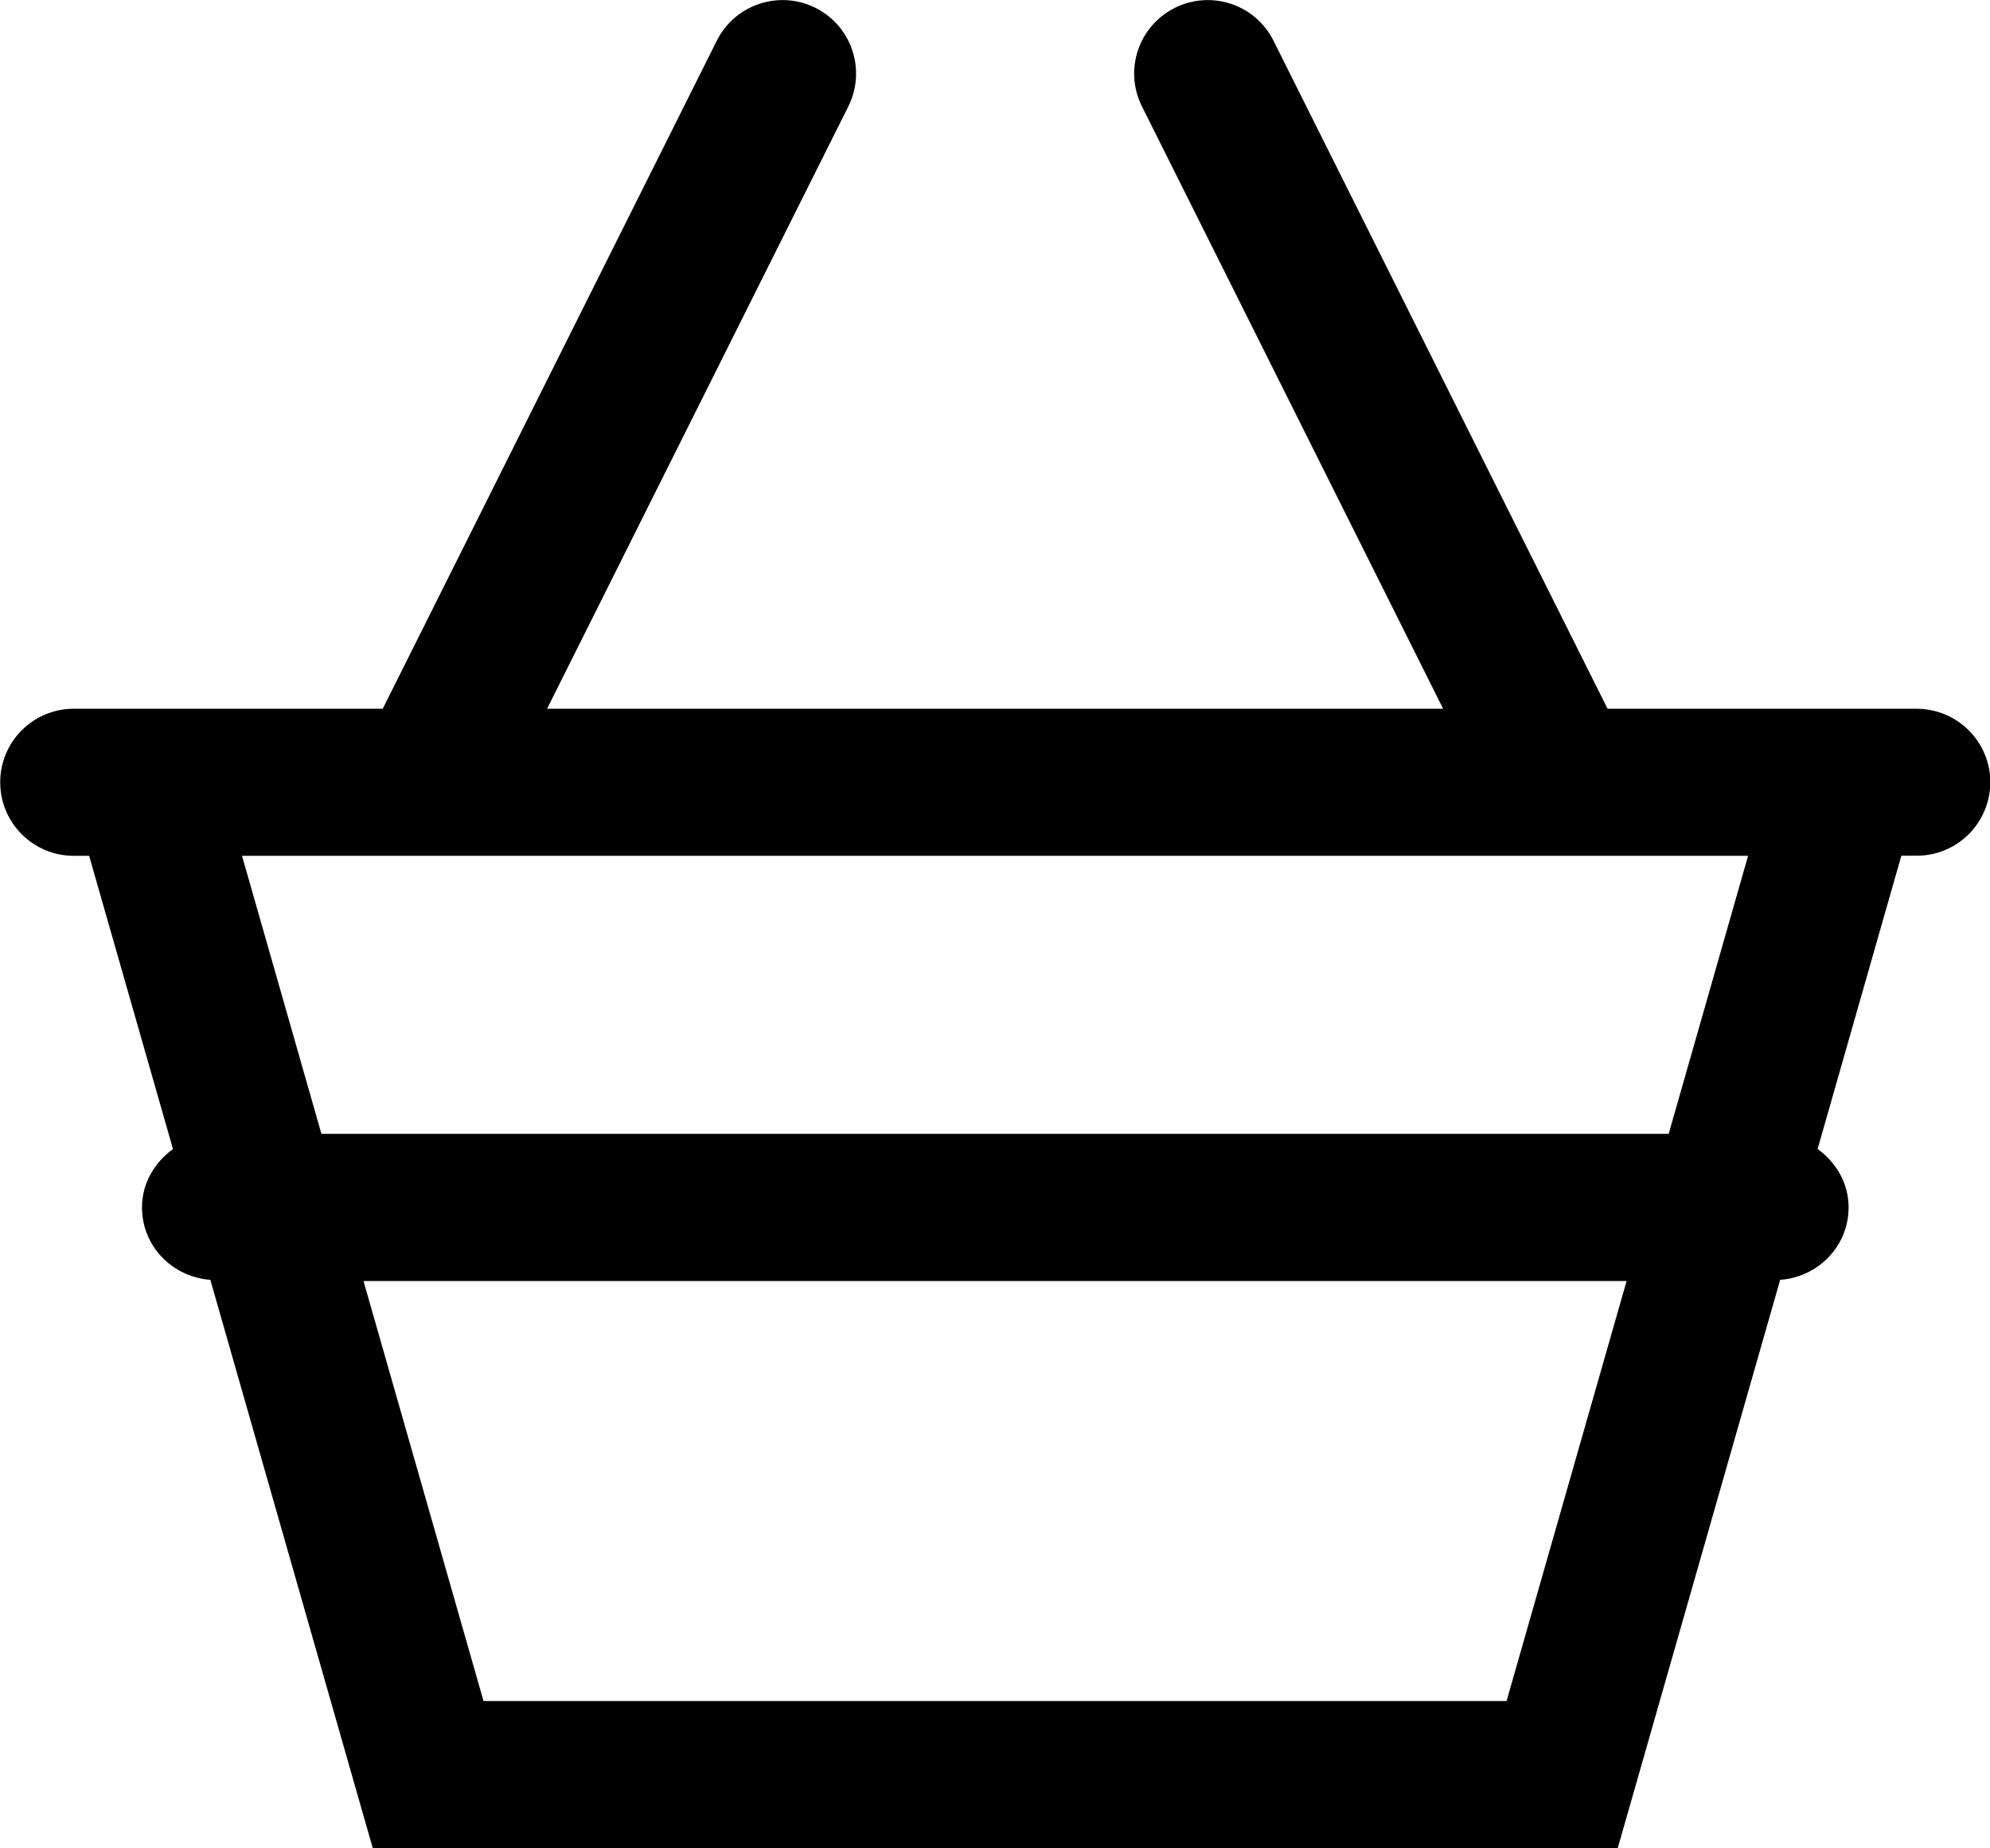
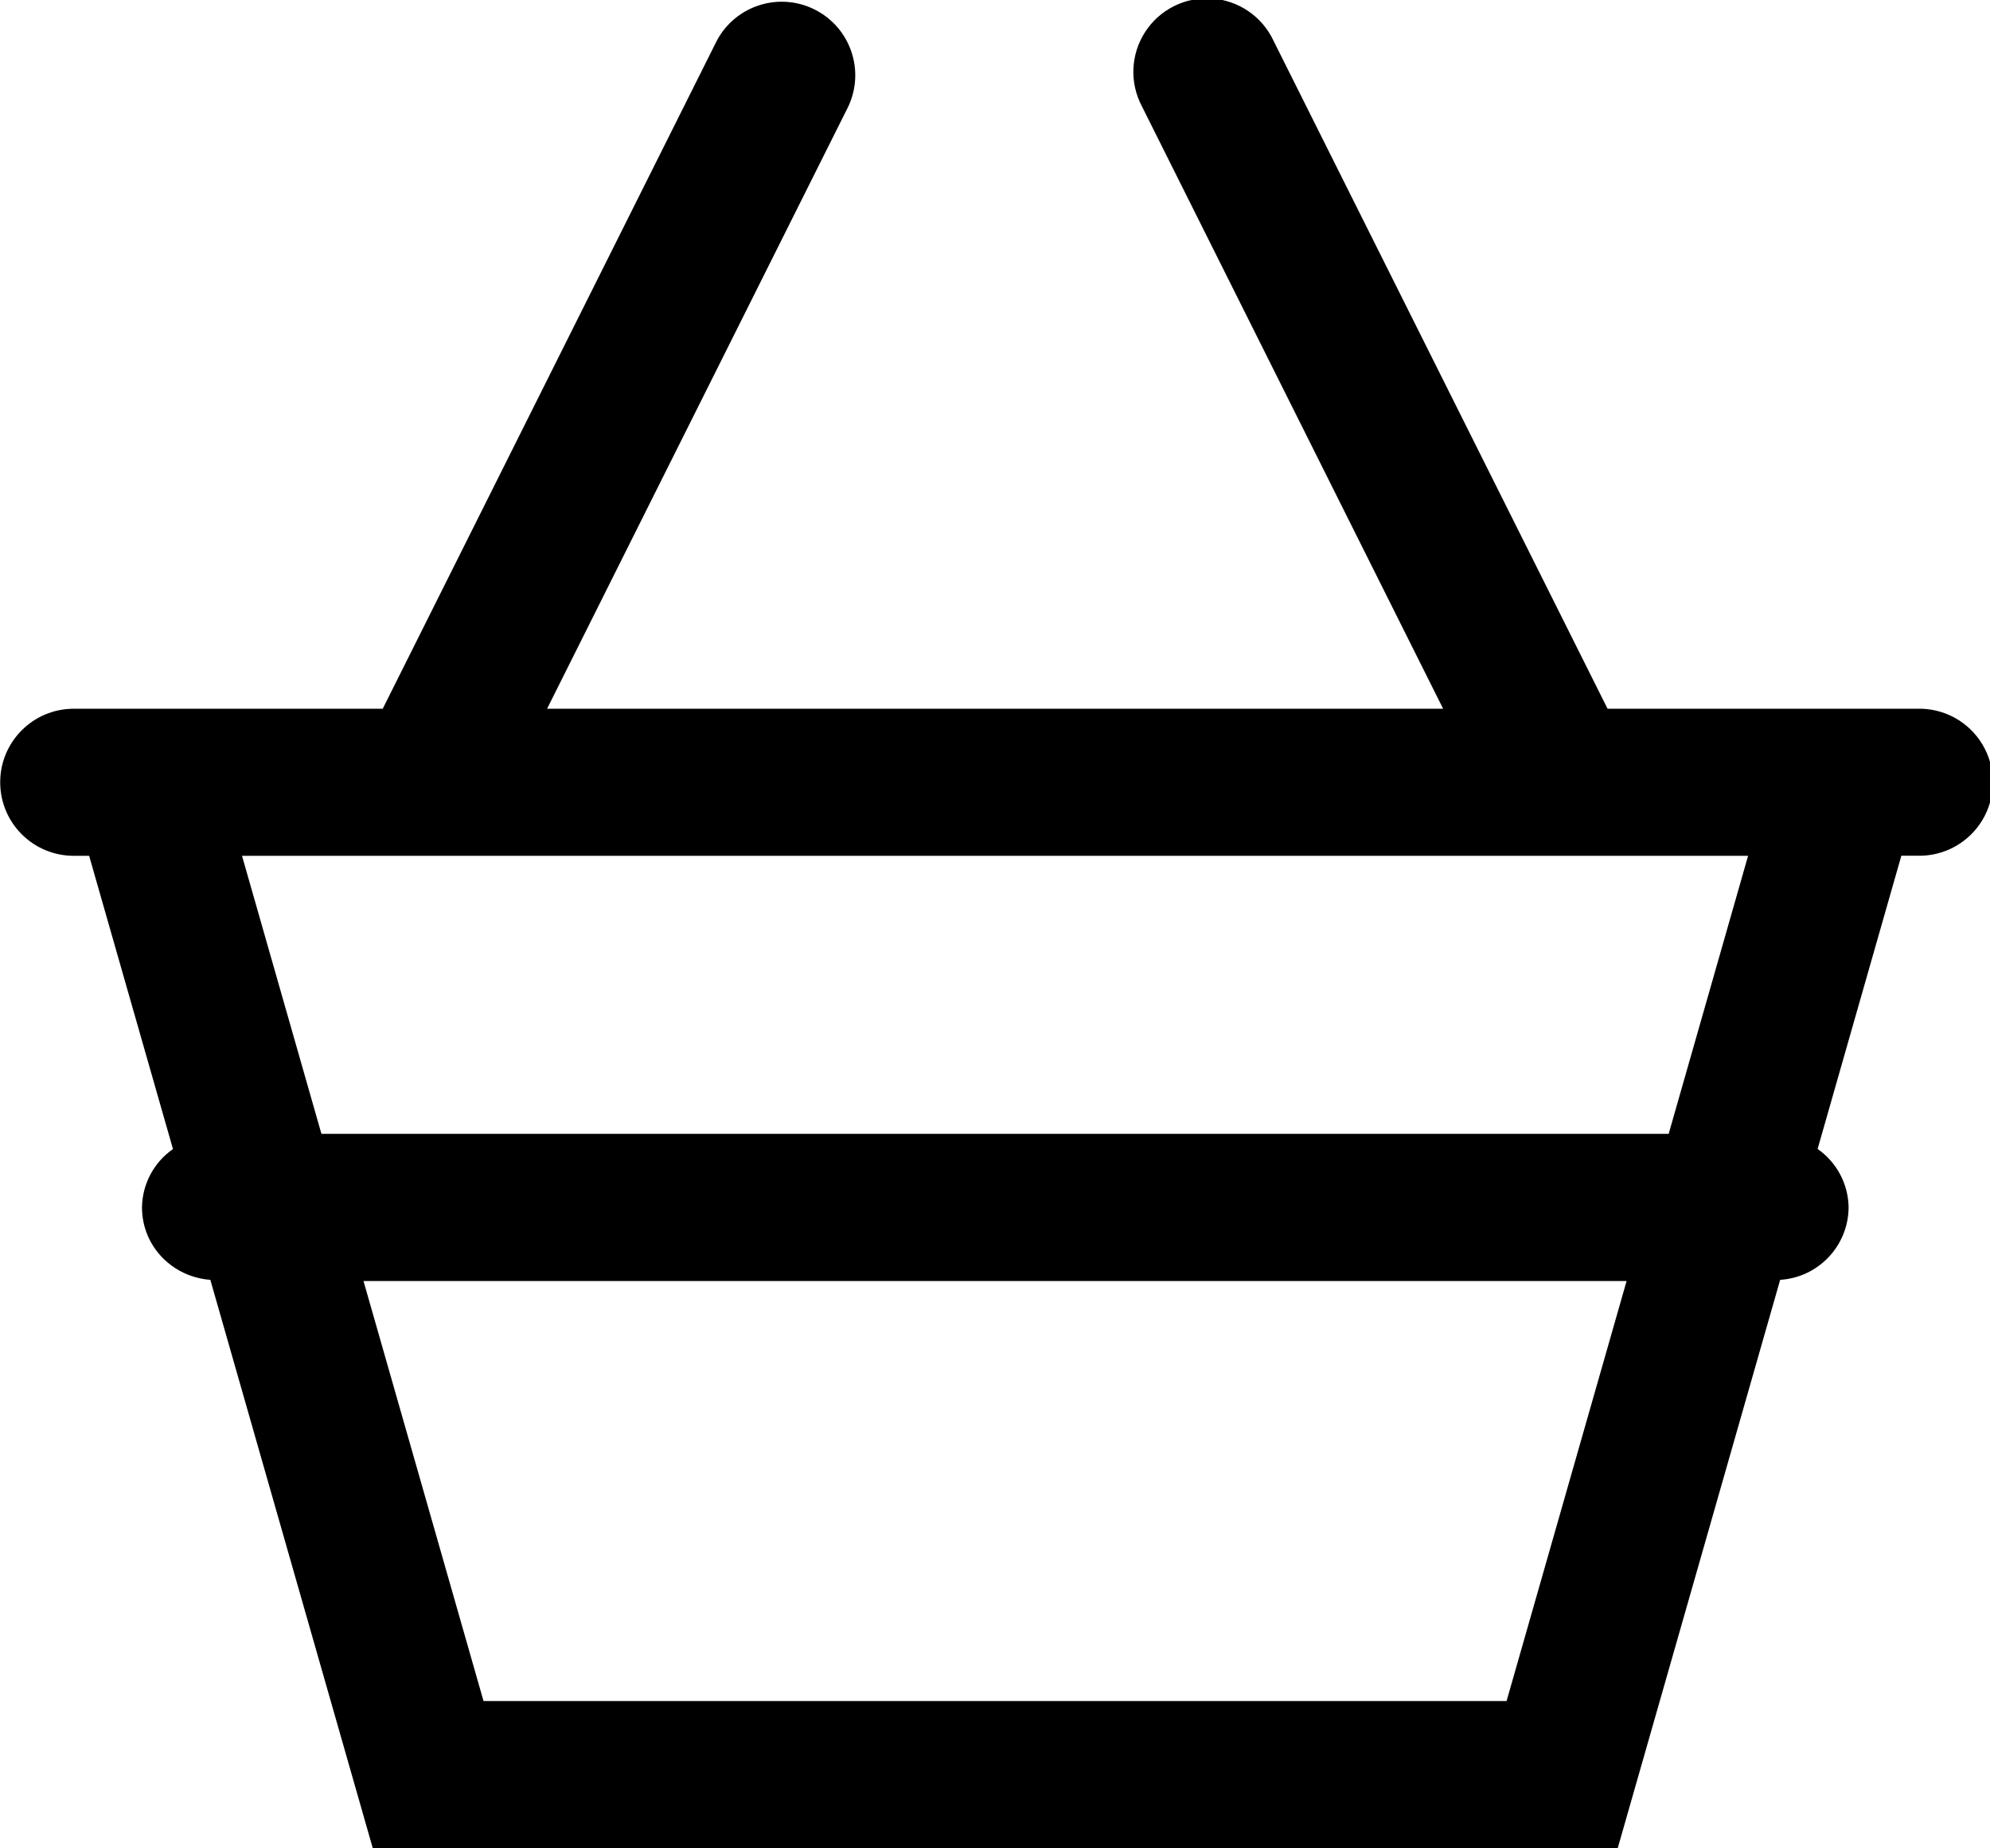
<svg xmlns="http://www.w3.org/2000/svg" width="20.294" height="18.849" viewBox="264.205 370.961 20.294 18.849">
-   <path d="M283.75 378.19h-3.151l-3.407-6.814c-.185-.37-.634-.52-1.006-.335-.371.186-.521.636-.335 1.006l3.071 6.143h-9.138l3.072-6.143c.185-.371.035-.821-.335-1.006-.37-.185-.821-.035-1.006.335l-3.407 6.814h-3.151c-.414 0-.75.336-.75.75s.336.75.75.75h.157l.855 2.991c-.187.137-.316.347-.316.595 0 .396.309.71.697.739l1.656 5.795h12.697l1.656-5.795c.388-.028.698-.344.698-.739 0-.249-.129-.459-.316-.596l.854-2.991h.157c.414 0 .75-.336.75-.75s-.338-.749-.752-.749zm-4.181 10.121h-10.433l-1.224-4.284h12.881l-1.224 4.284zm1.653-5.785h-13.739l-.81-2.836h15.359l-.81 2.836z" />
+   <path d="M283.75 378.19h-3.151l-3.407-6.814a.75.75 0 1 0-1.341.671l3.071 6.143h-9.138l3.072-6.143a.75.75 0 0 0-1.341-.671l-3.407 6.814h-3.151a.75.75 0 0 0 0 1.5h.157l.855 2.991a.737.737 0 0 0-.316.595c0 .396.309.71.697.739l1.656 5.795h12.697l1.656-5.795a.745.745 0 0 0 .698-.739.738.738 0 0 0-.316-.596l.854-2.991h.157a.75.75 0 1 0-.002-1.499zm-4.181 10.121h-10.433l-1.224-4.284h12.881l-1.224 4.284zm1.653-5.785h-13.739l-.81-2.836h15.359l-.81 2.836z" />
</svg>
